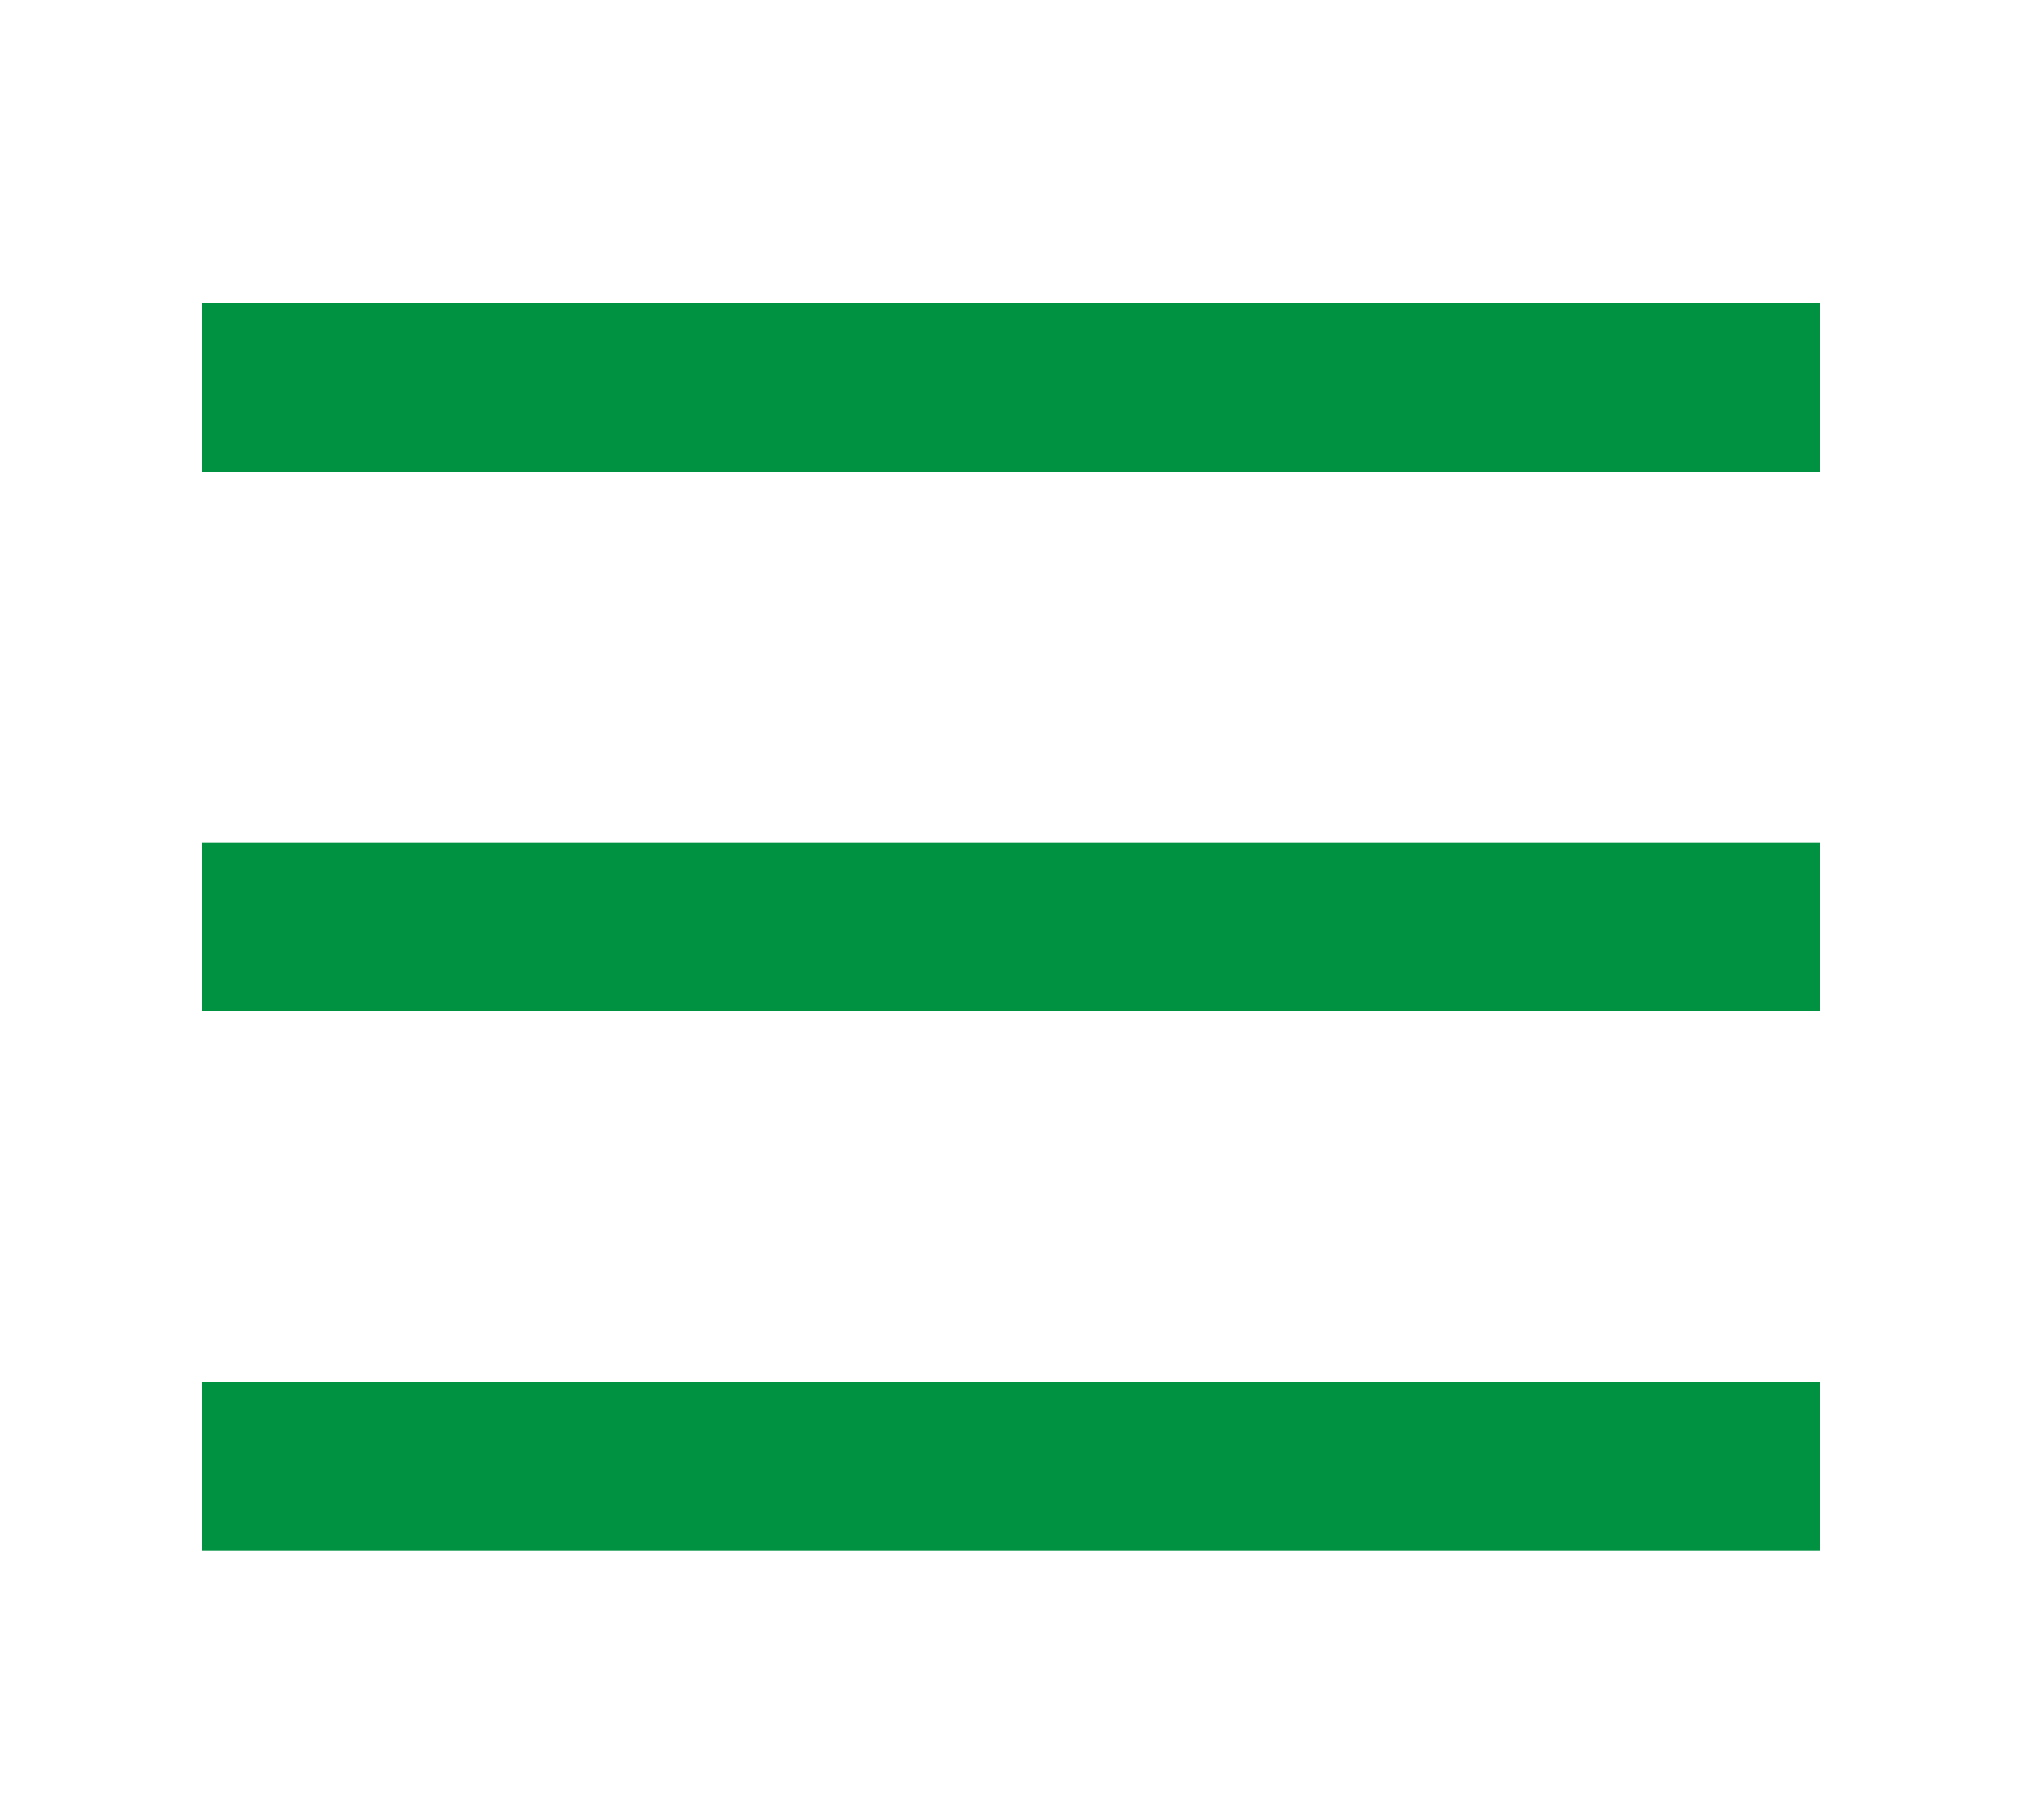
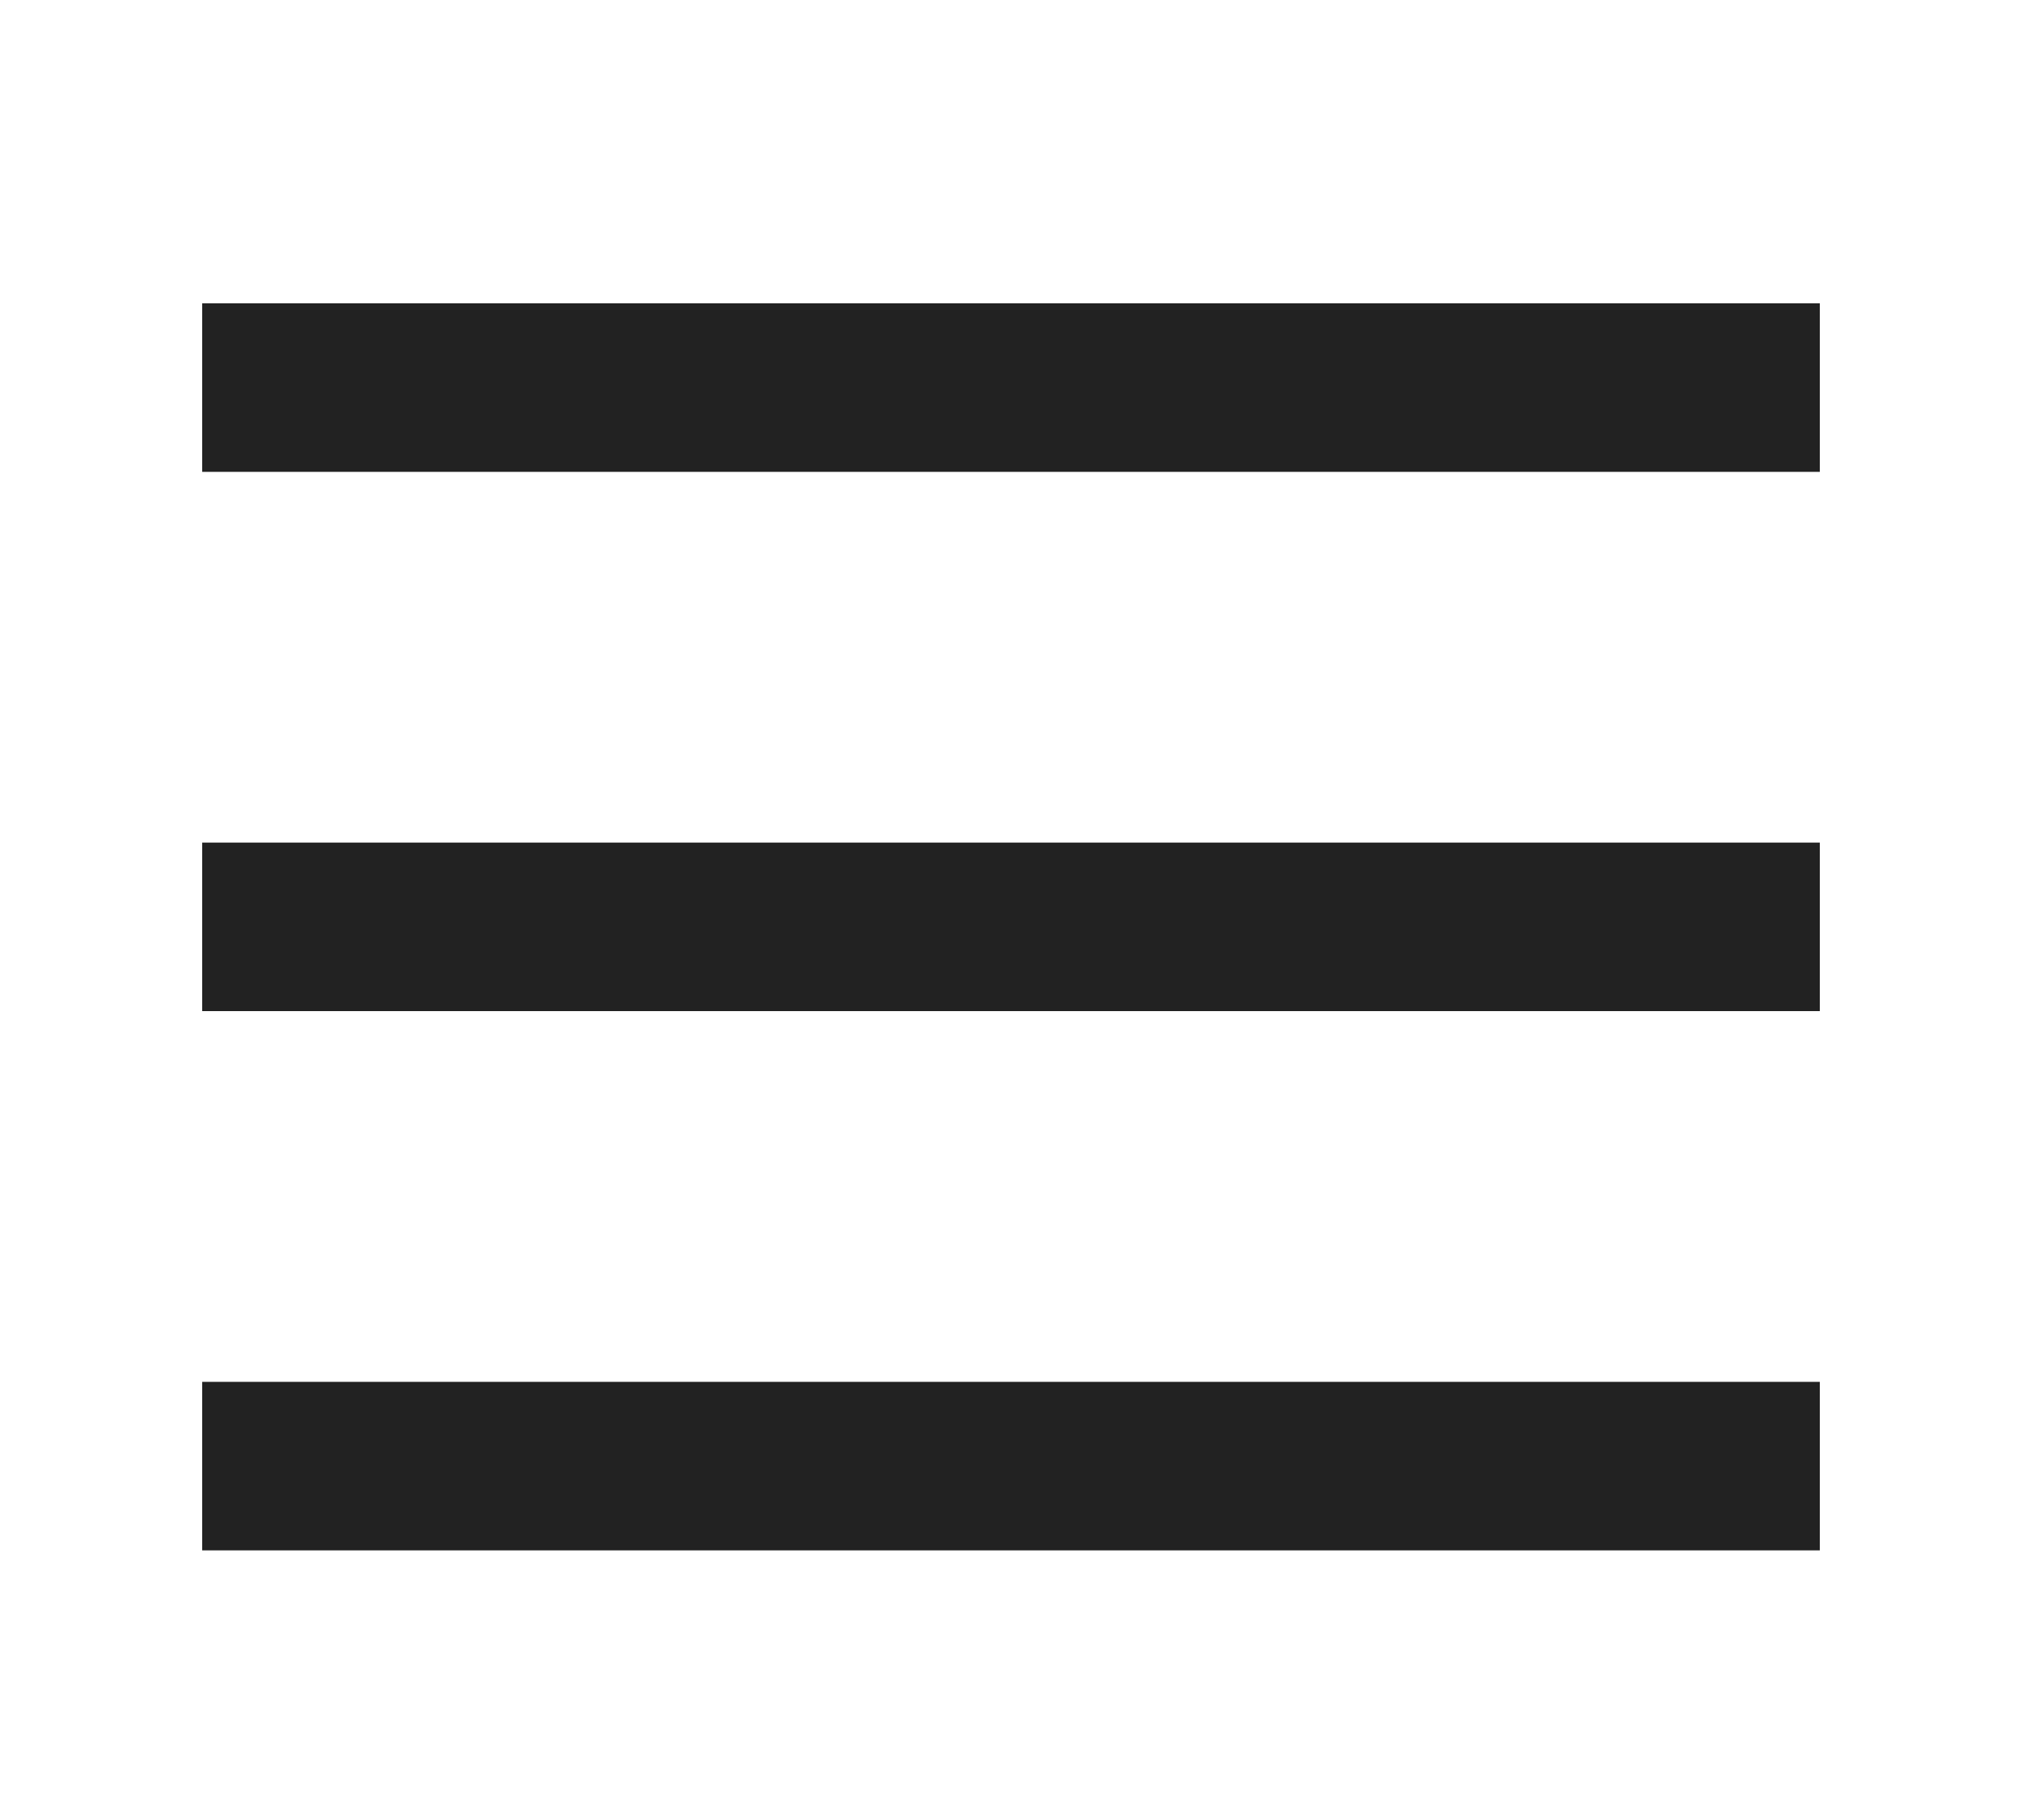
<svg xmlns="http://www.w3.org/2000/svg" viewBox="0 0 60 54" id="menu-toggle-svg" data-color="#009141" data-color-hover="#007434">
-   <path d="M6 11.5 L54 11.5" fill="none" stroke="#009141" stroke-width="5" stroke-miterlimit="10" data-id="top" data-path="M6 11.5 L54 11.5" data-path-hover="M12 11.5 L48 43.5" />
-   <path d="M6 27.5 L54 27.5" fill="none" stroke="#009141" stroke-width="5" stroke-miterlimit="10" data-id="center" data-path="M6 27.5 L54 27.5" data-path-hover="M6 27.5" />
-   <path d="M6 43.5 L54 43.5" fill="none" stroke="#009141" stroke-width="5" stroke-miterlimit="10" data-id="bottom" data-path="M6 43.5 L54 43.5" data-path-hover="M12 43.5 L48 11.5" />
+   <path d="M6 11.5 L54 11.5" fill="none" stroke="#222222" stroke-width="5" stroke-miterlimit="10" data-id="top" data-path-menu="M6 11.5 L54 11.5" data-path-close="M12 11.5 L48 43.5" />
+   <path d="M6 27.5 L54 27.5" fill="none" stroke="#222222" stroke-width="5" stroke-miterlimit="10" data-id="center" data-path-menu="M6 27.5 L54 27.5" data-path-close="M6 27.5" />
+   <path d="M6 43.5 L54 43.5" fill="none" stroke="#222222" stroke-width="5" stroke-miterlimit="10" data-id="bottom" data-path-menu="M6 43.5 L54 43.5" data-path-close="M12 43.5 L48 11.5" />
</svg>
